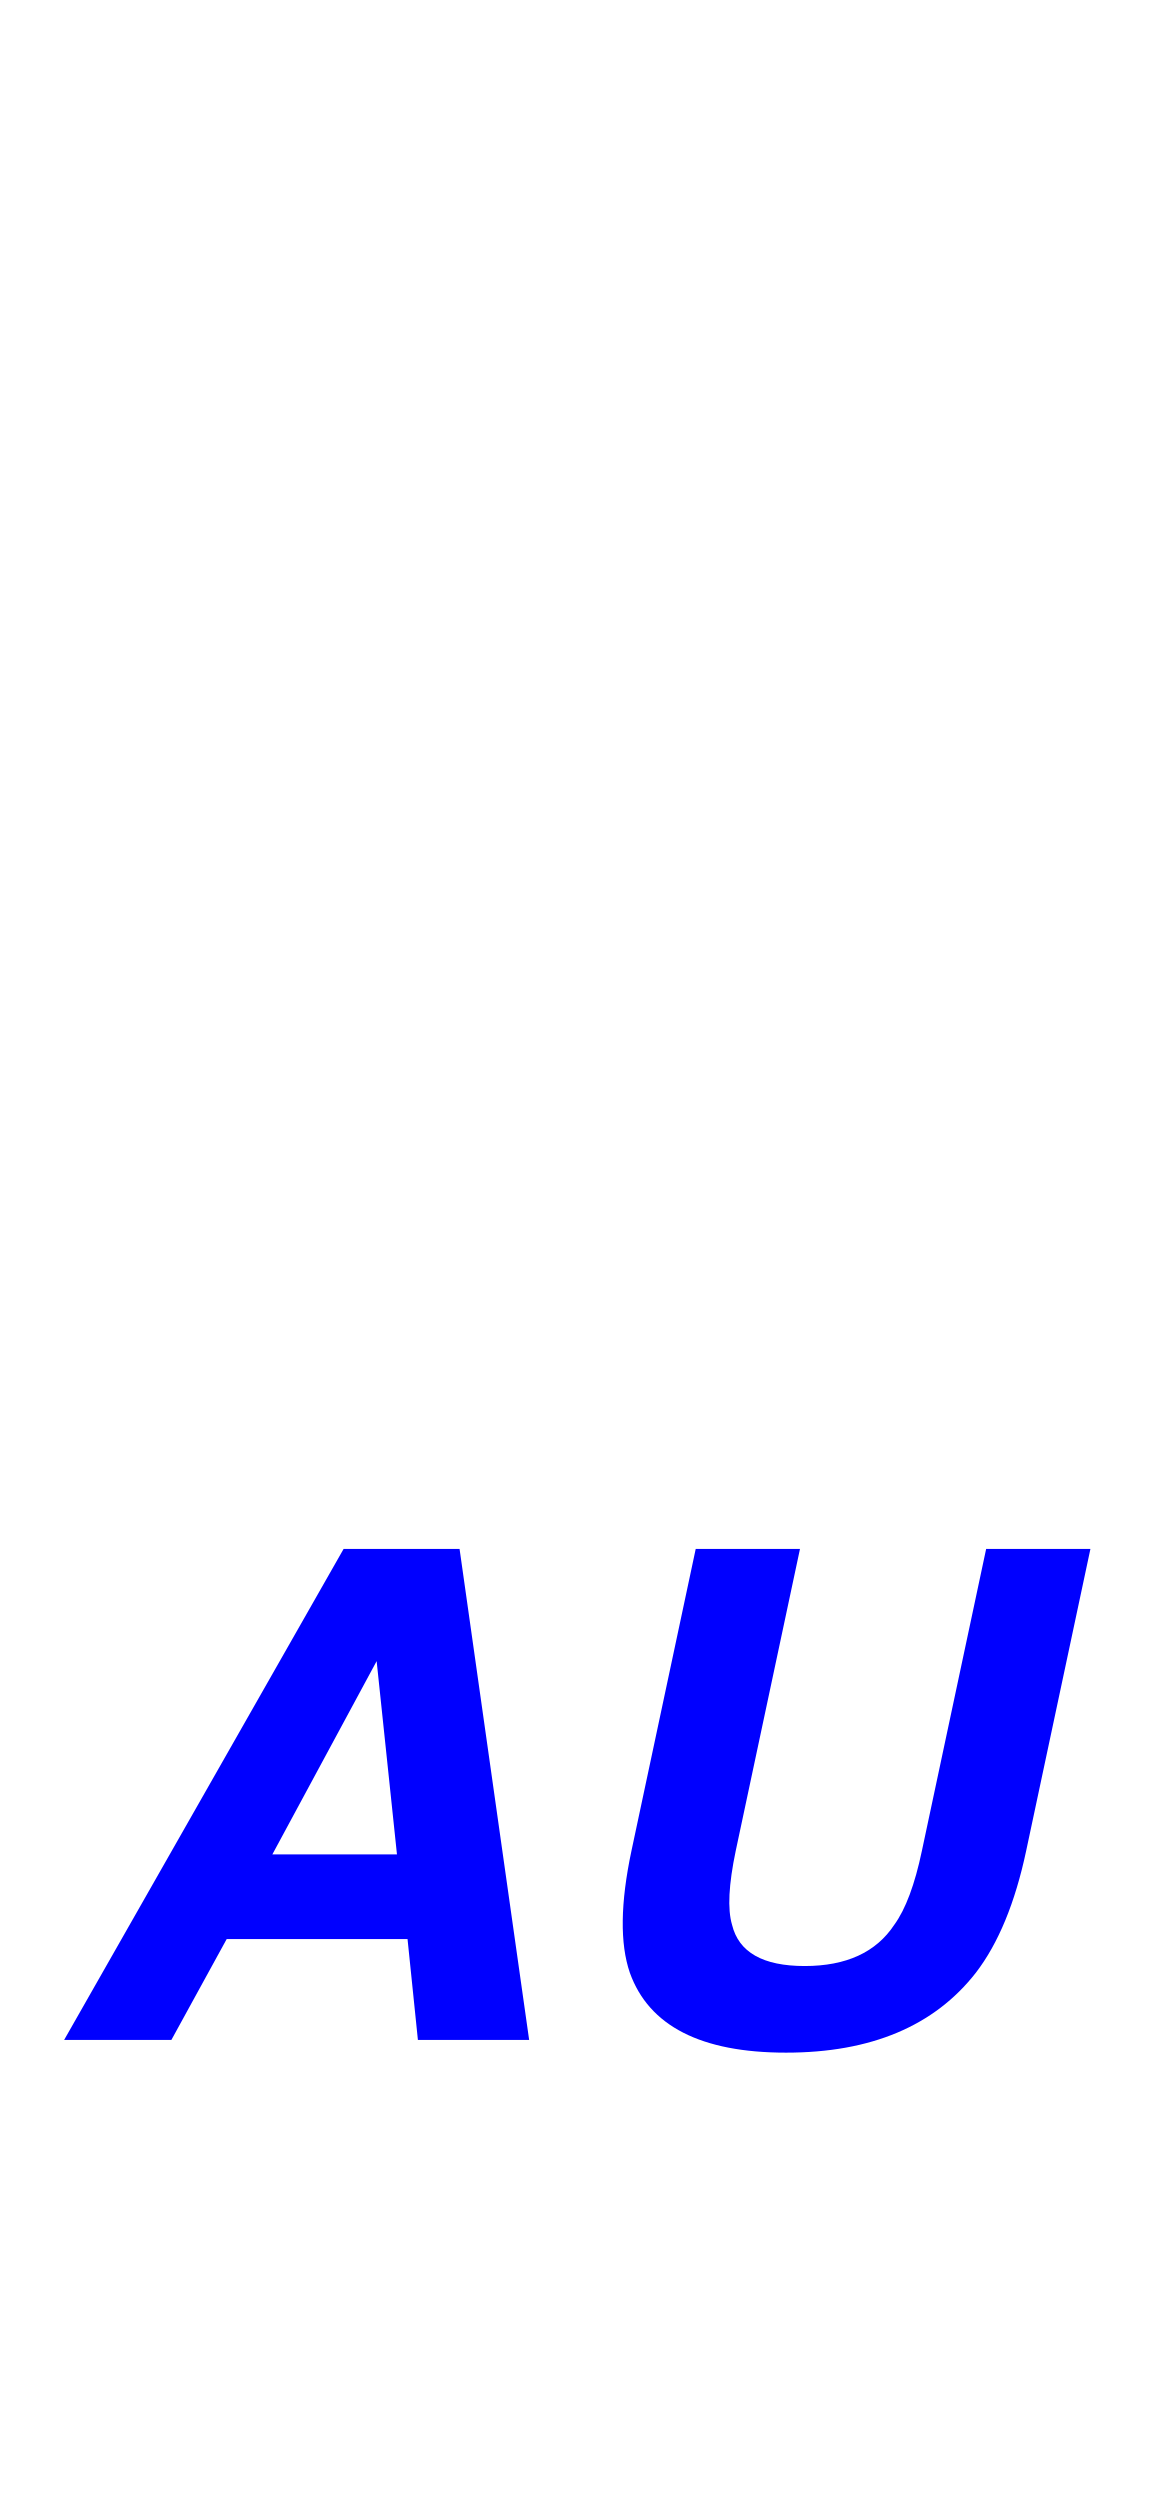
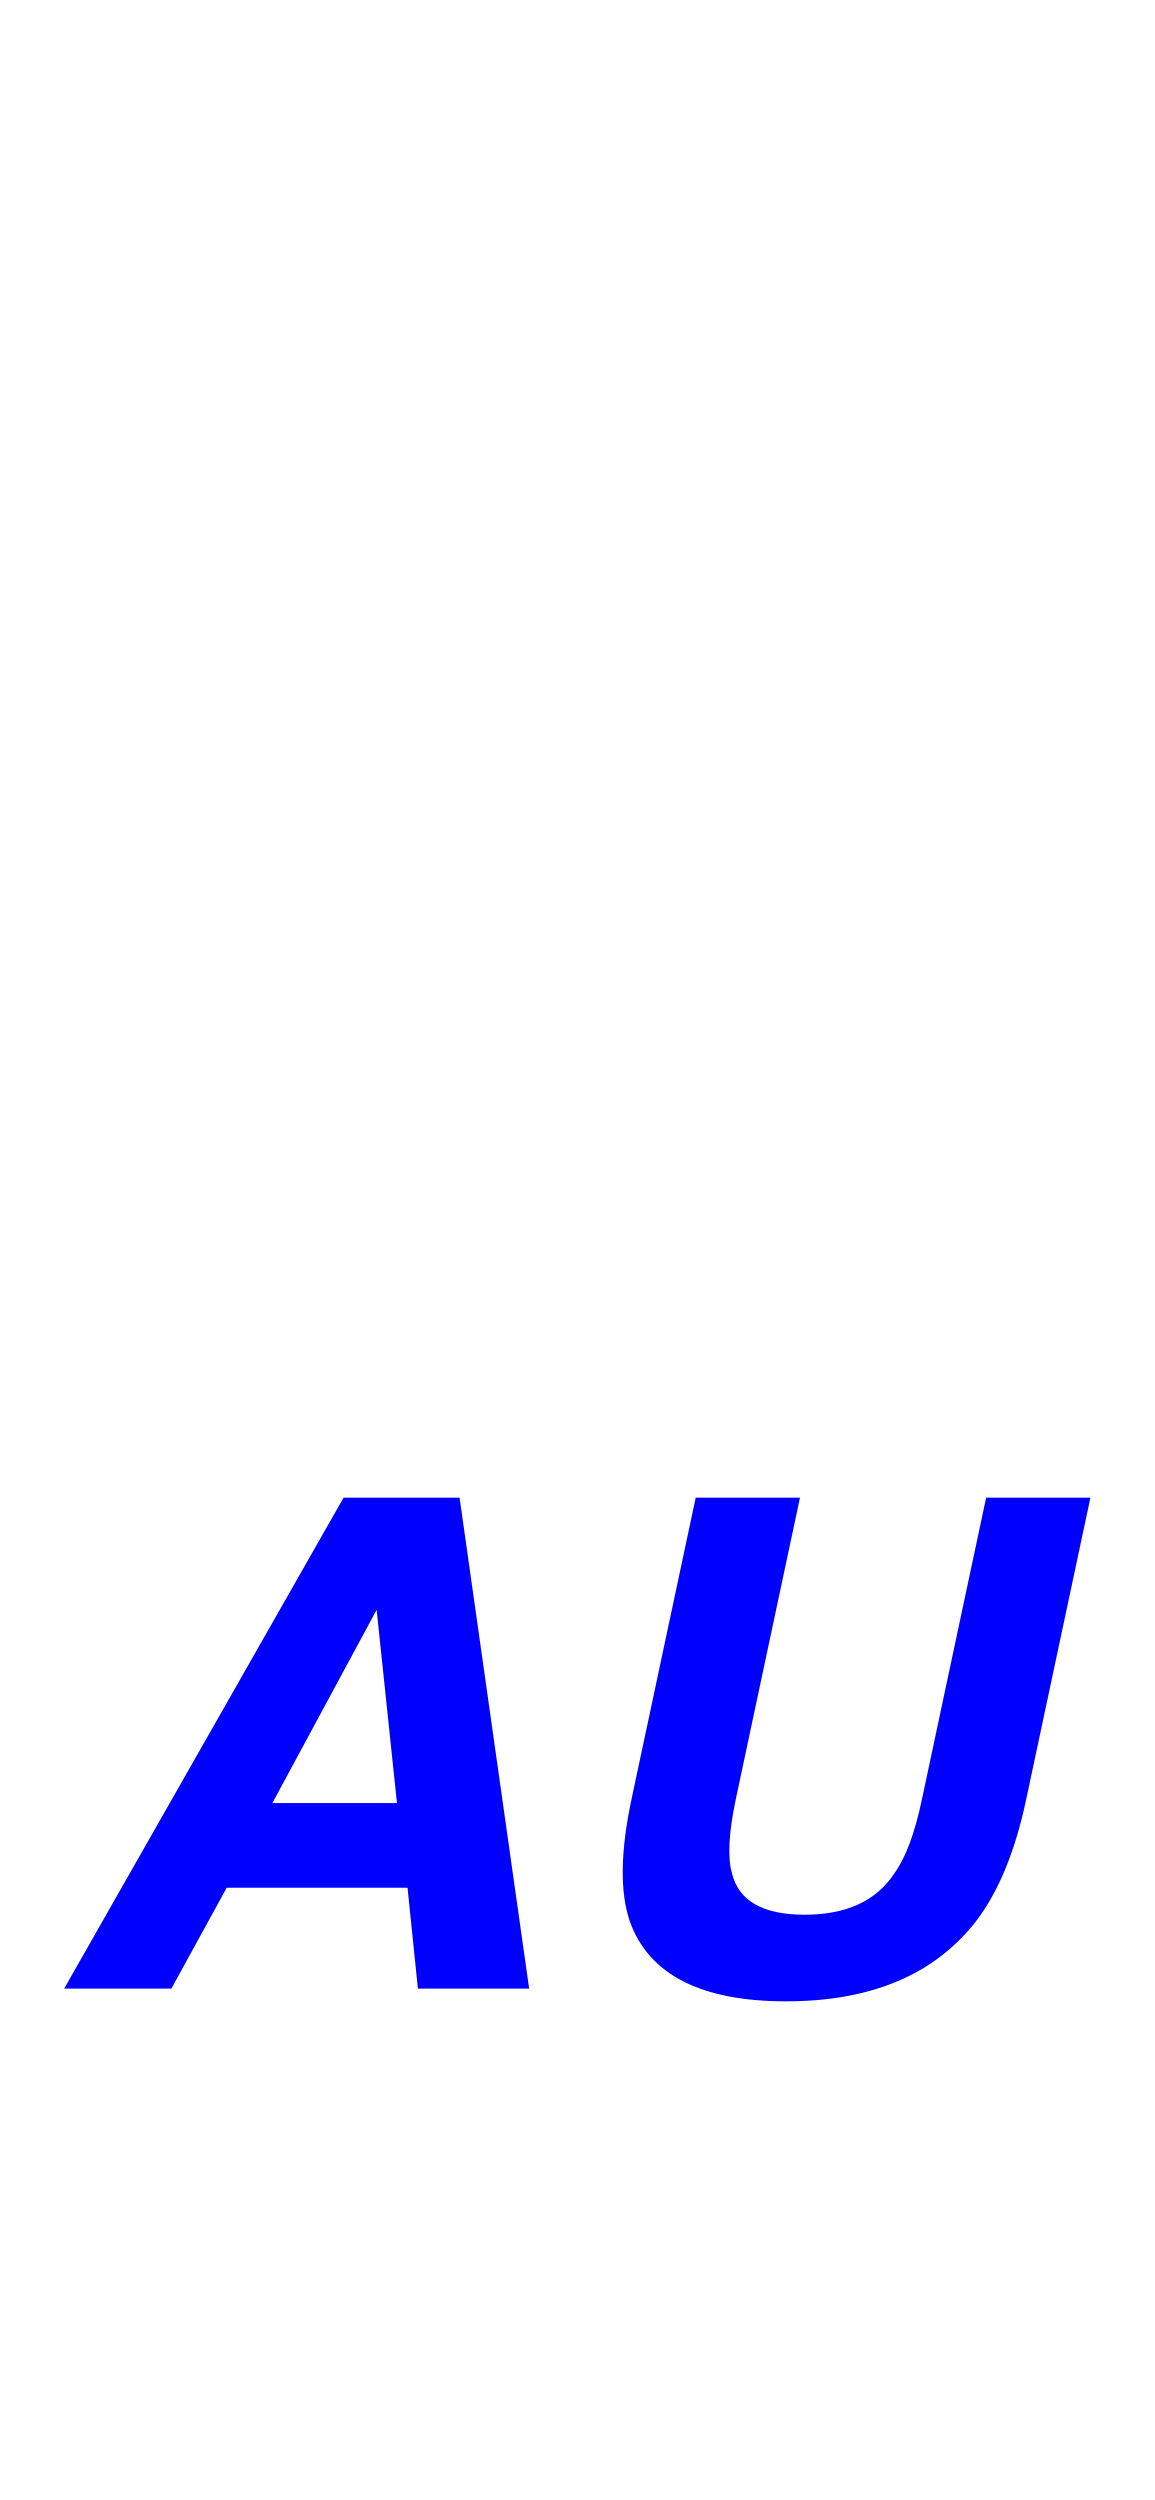
<svg xmlns="http://www.w3.org/2000/svg" version="1.1" id="Layer_1" x="0px" y="0px" viewBox="0 0 1125 2436" style="enable-background:new 0 0 1125 2436;" xml:space="preserve">
  <style type="text/css">
	.st0{fill:#0000FF;}
</style>
  <g>
-     <path class="st0" d="M334.8,1509.3h113l67.8,478.4H407.2l-10.1-98.3H220.9l-53.9,98.3H62.5L334.8,1509.3z M265.4,1806.9h121.4   l-19.8-188.3L265.4,1806.9z" />
-     <path class="st0" d="M677.9,1509.3h101.6l-62.6,294.1c-6.9,32.9-8.1,56.9-3.6,72.1c6.5,26.8,30.1,40.2,70.8,40.2   c40.5,0,69.6-13.4,87.3-40.2c11-15.1,20-39.2,26.9-72.1l62.6-294.1h101.6l-62.6,294.1c-10.8,50.9-27.2,90.4-49,118.8   c-40.5,51.9-102.1,77.9-185,77.9c-82.9,0-133.6-26-152.2-77.9c-9.7-28.3-9.2-67.9,1.6-118.8L677.9,1509.3z" />
+     <path class="st0" d="M334.8,1459.3h113l67.8,478.4H407.2l-10.1-98.3H220.9l-53.9,98.3H62.5L334.8,1459.3z M265.4,1756.9h121.4   l-19.8-188.3L265.4,1756.9z" />
+     <path class="st0" d="M677.9,1459.3h101.6l-62.6,294.1c-6.9,32.9-8.1,56.9-3.6,72.1c6.5,26.8,30.1,40.2,70.8,40.2   c40.5,0,69.6-13.4,87.3-40.2c11-15.1,20-39.2,26.9-72.1l62.6-294.1h101.6l-62.6,294.1c-10.8,50.9-27.2,90.4-49,118.8   c-40.5,51.9-102.1,77.9-185,77.9c-82.9,0-133.6-26-152.2-77.9c-9.7-28.3-9.2-67.9,1.6-118.8L677.9,1459.3z" />
  </g>
</svg>
